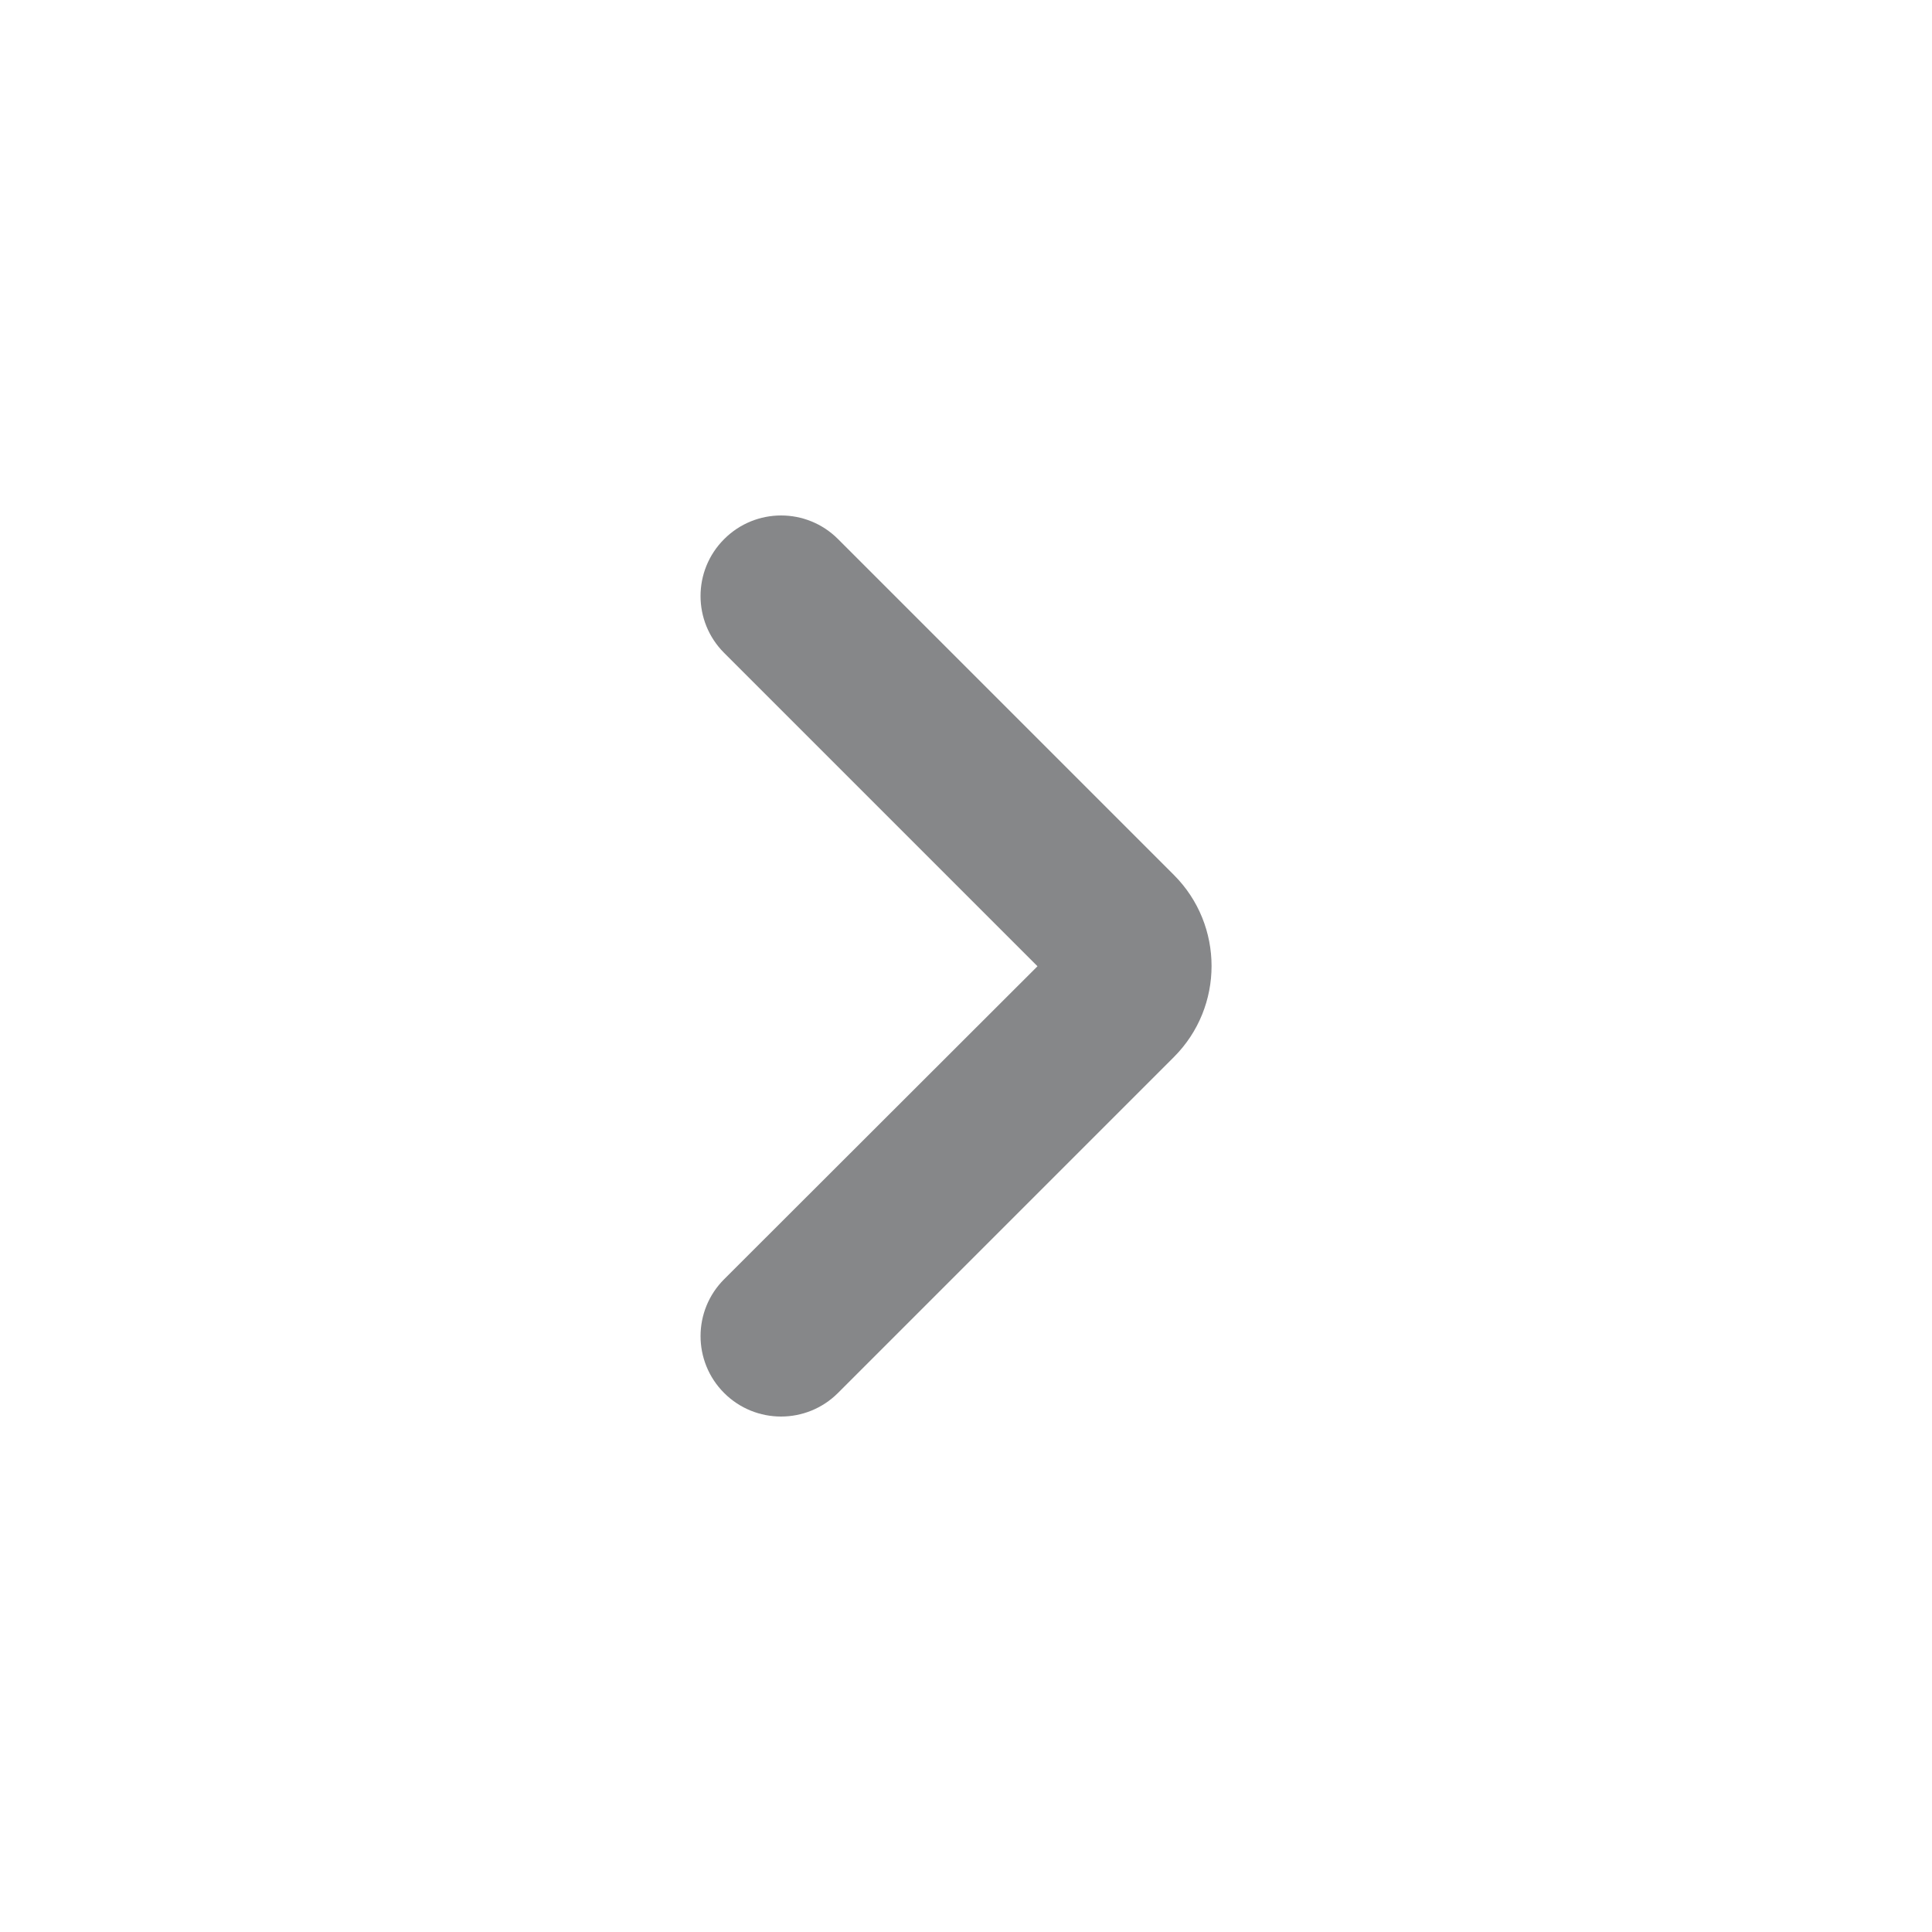
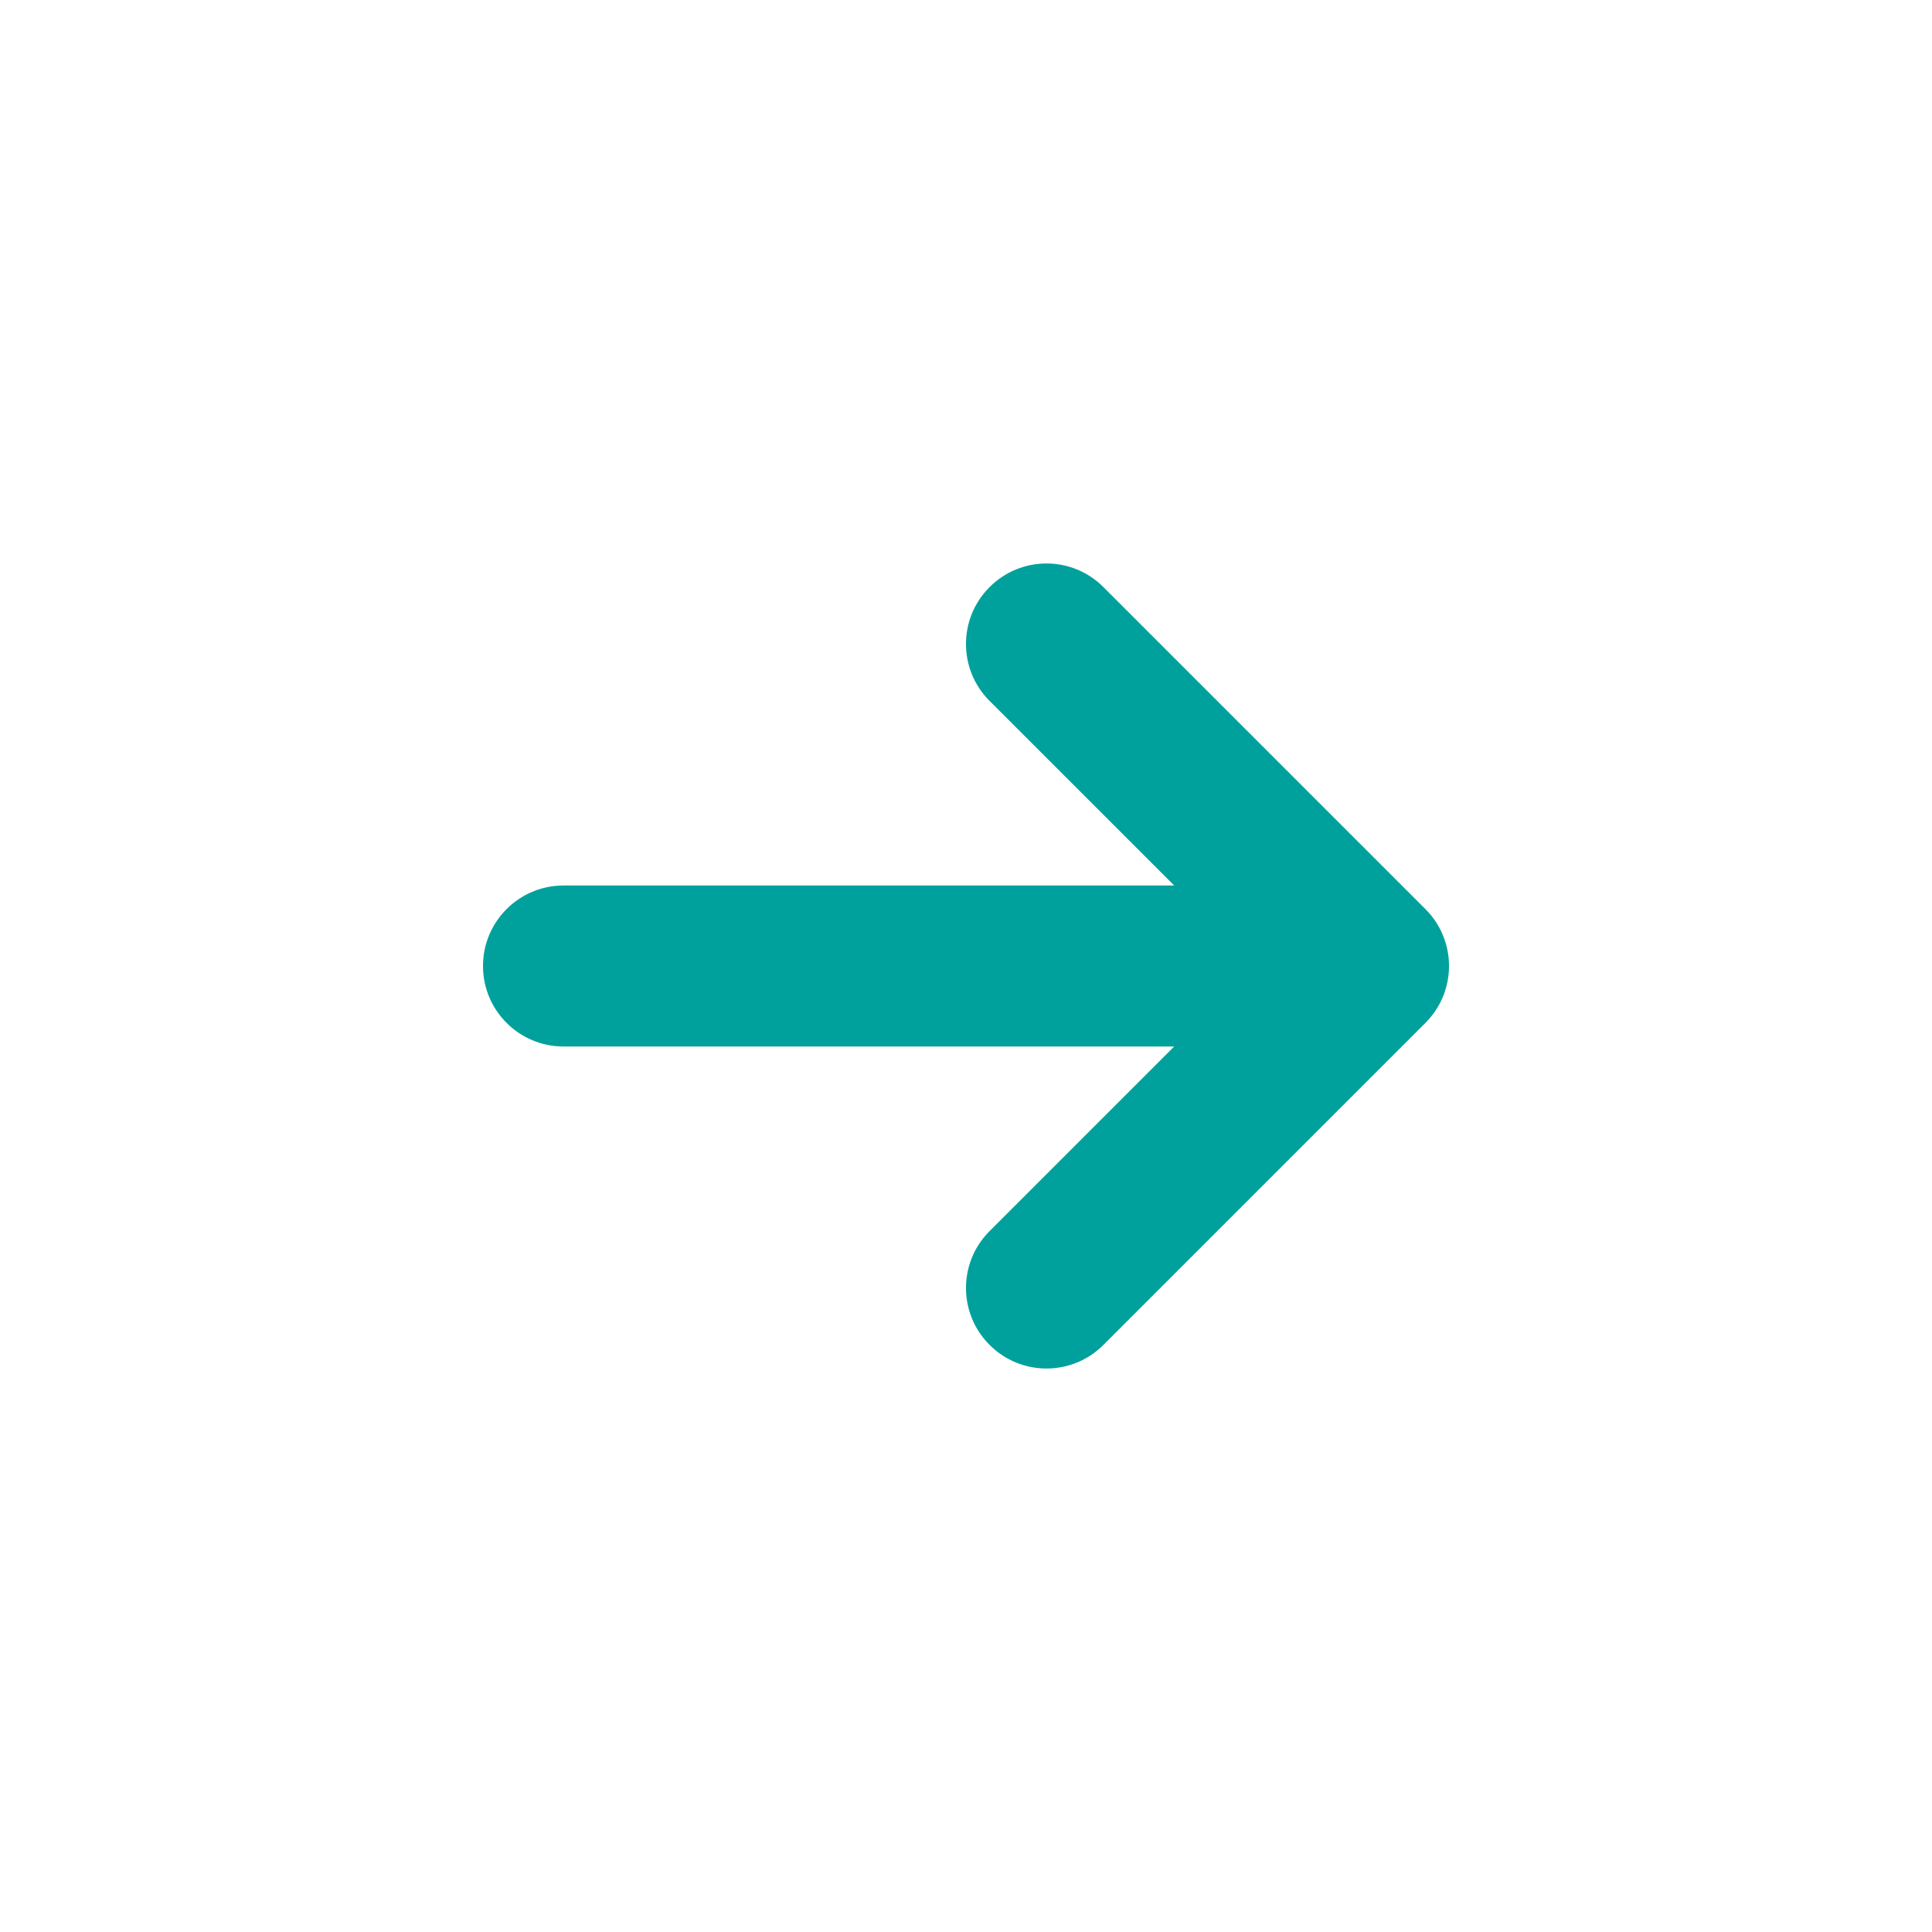
- <svg xmlns="http://www.w3.org/2000/svg" width="15" height="15" viewBox="0 0 15 15" fill="none">
-   <g id="arrow / chevron_right">
-     <path id="coolicon" d="M9.114 8.207C9.504 7.817 9.504 7.183 9.114 6.793L6.506 4.185C6.262 3.941 5.866 3.941 5.622 4.186C5.378 4.43 5.378 4.825 5.622 5.069L8.055 7.502L5.623 9.931C5.378 10.175 5.378 10.571 5.622 10.815C5.866 11.059 6.262 11.059 6.506 10.815L9.114 8.207Z" fill="#868789" />
+ <svg xmlns="http://www.w3.org/2000/svg" width="24" height="24" viewBox="0 0 24 24" fill="none">
+   <g id="Arrow / Arrow_Left_SM">
+     <path id="Vector" fill-rule="evenodd" clip-rule="evenodd" d="M12.293 7.293C12.683 6.902 13.317 6.902 13.707 7.293L17.707 11.293C18.098 11.683 18.098 12.317 17.707 12.707L13.707 16.707C13.317 17.098 12.683 17.098 12.293 16.707C11.902 16.317 11.902 15.683 12.293 15.293L14.586 13H7C6.448 13 6 12.552 6 12C6 11.448 6.448 11 7 11H14.586L12.293 8.707C11.902 8.317 11.902 7.683 12.293 7.293Z" fill="#00A19C" />
  </g>
</svg>
